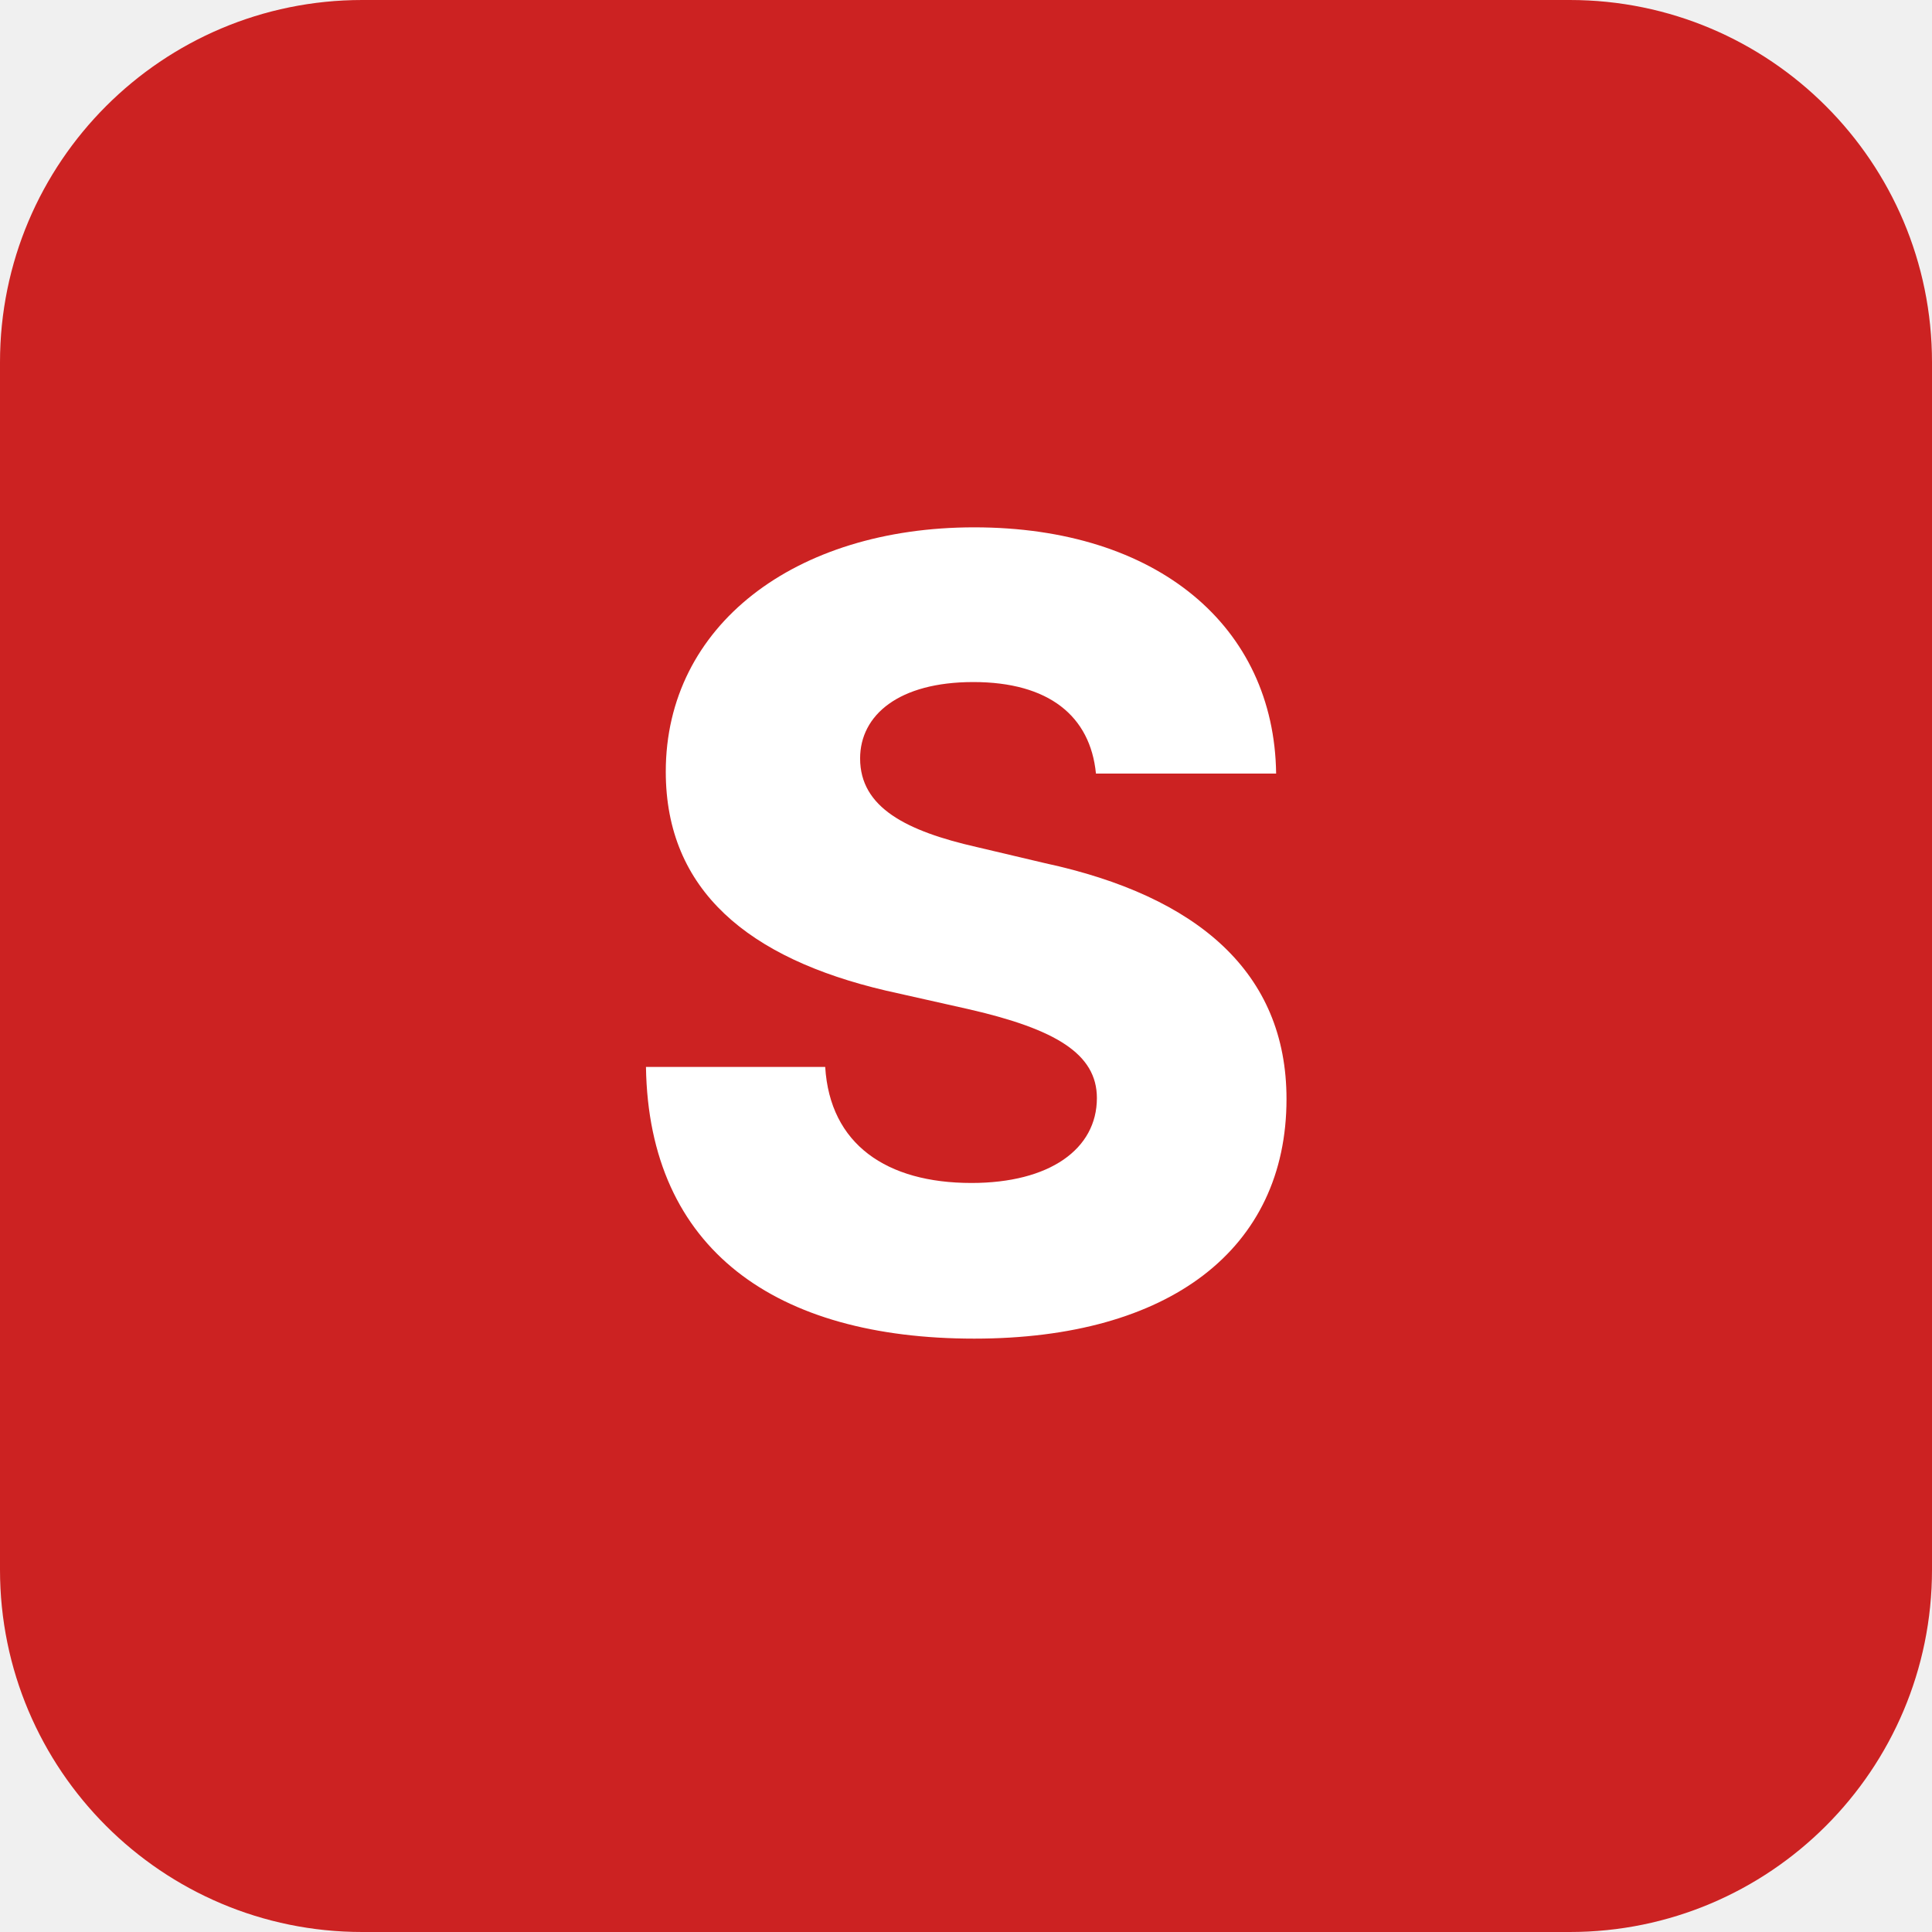
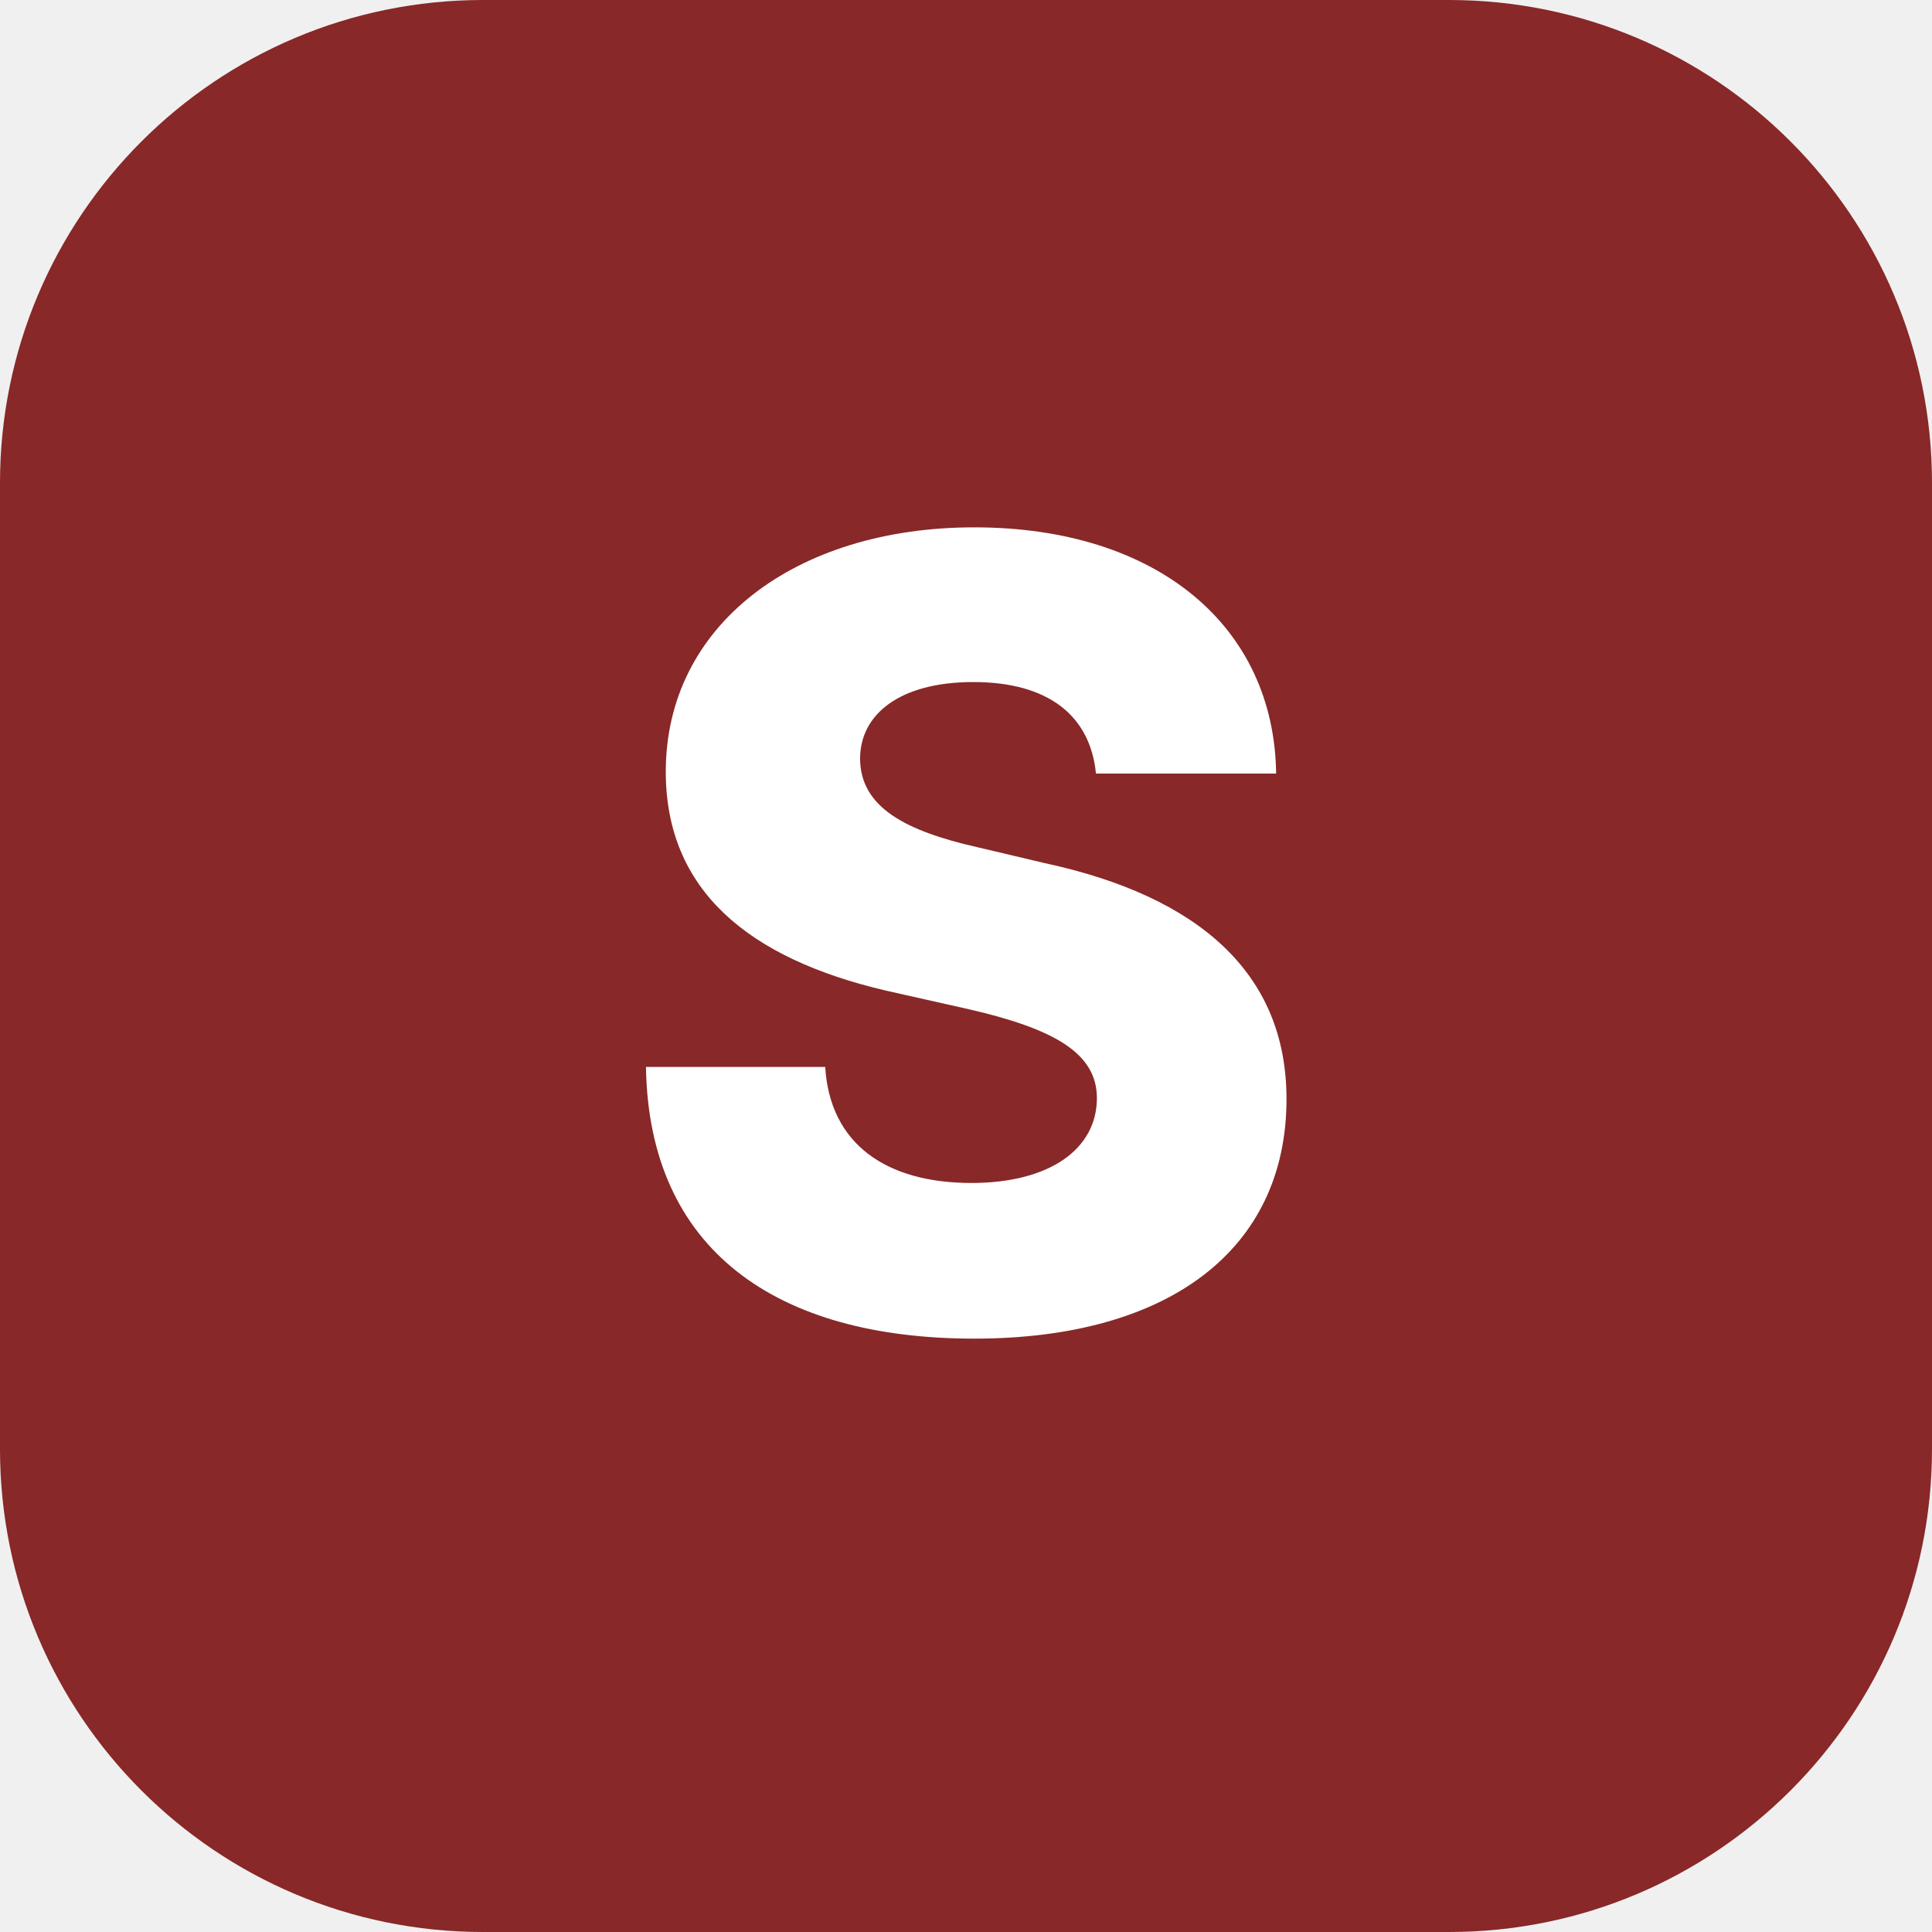
<svg xmlns="http://www.w3.org/2000/svg" viewBox="0 0 32 32">
-   <rect width="32" height="32" rx="6" fill="#CC2222" />
+   <rect width="32" height="32" rx="8" fill="#882828" />
  <text x="16" y="22" font-family="Inter, system-ui, sans-serif" font-size="18" font-weight="800" fill="#FFFFFF" text-anchor="middle">S</text>
</svg>
